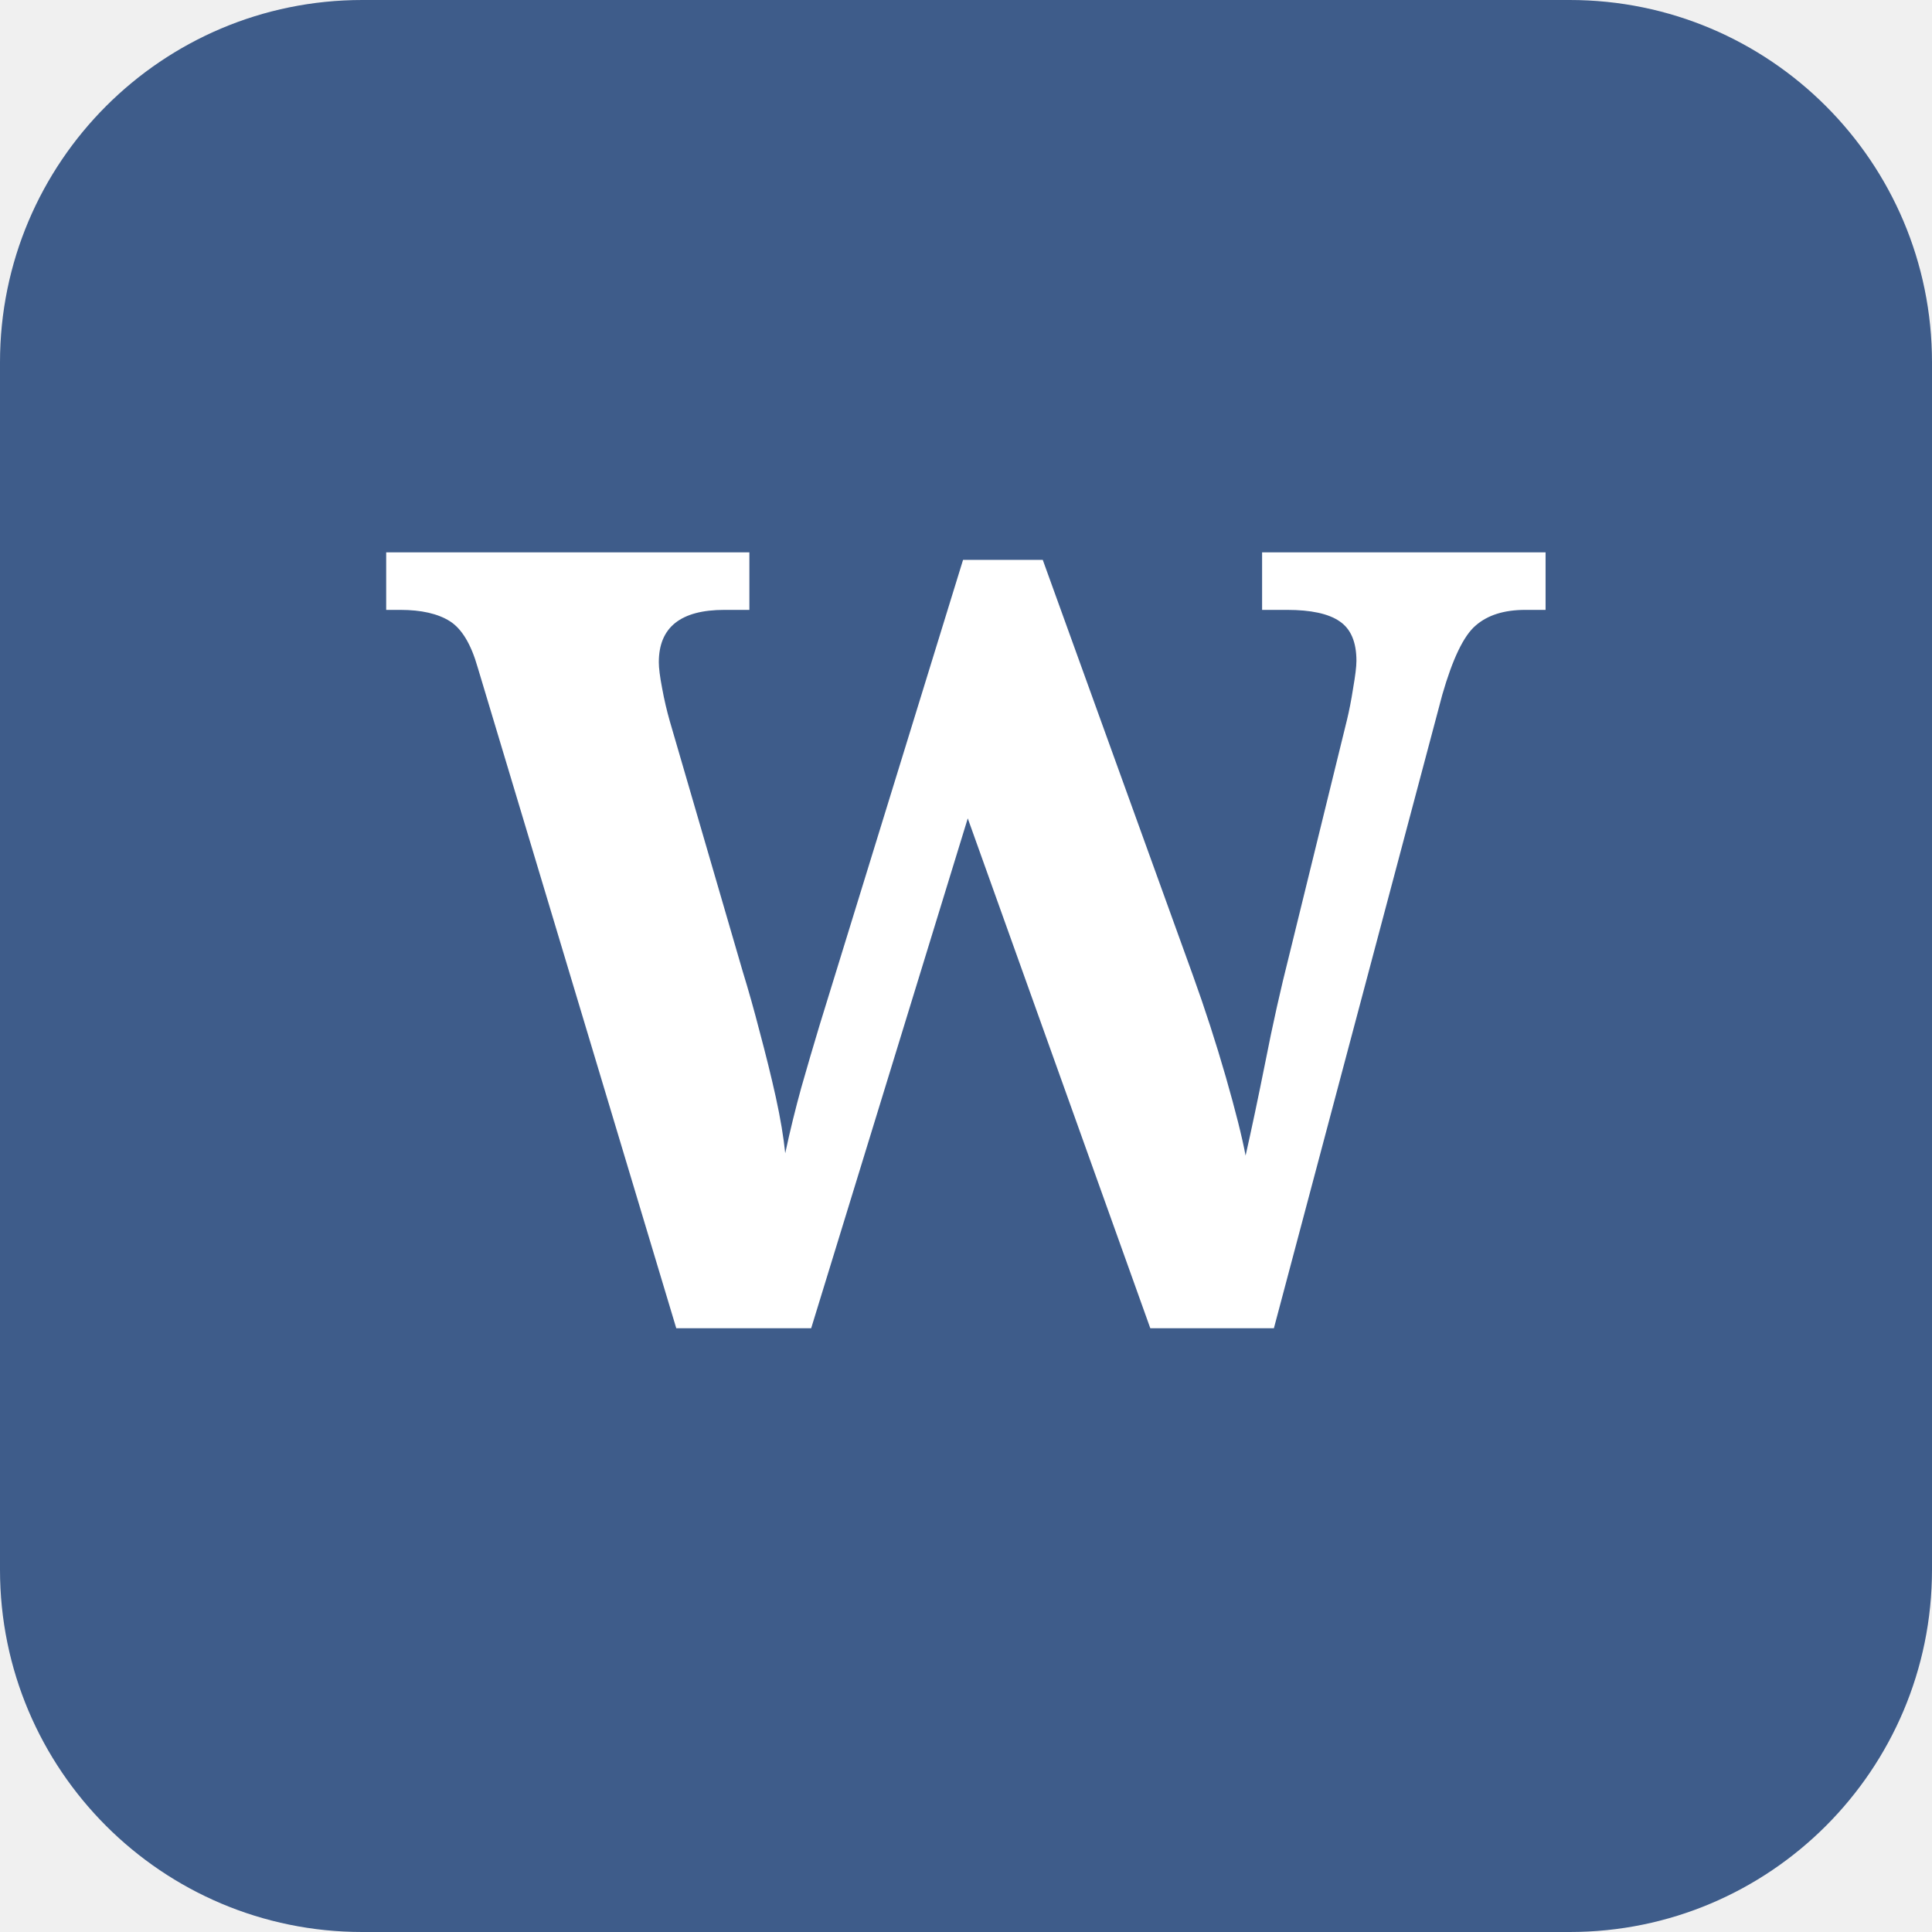
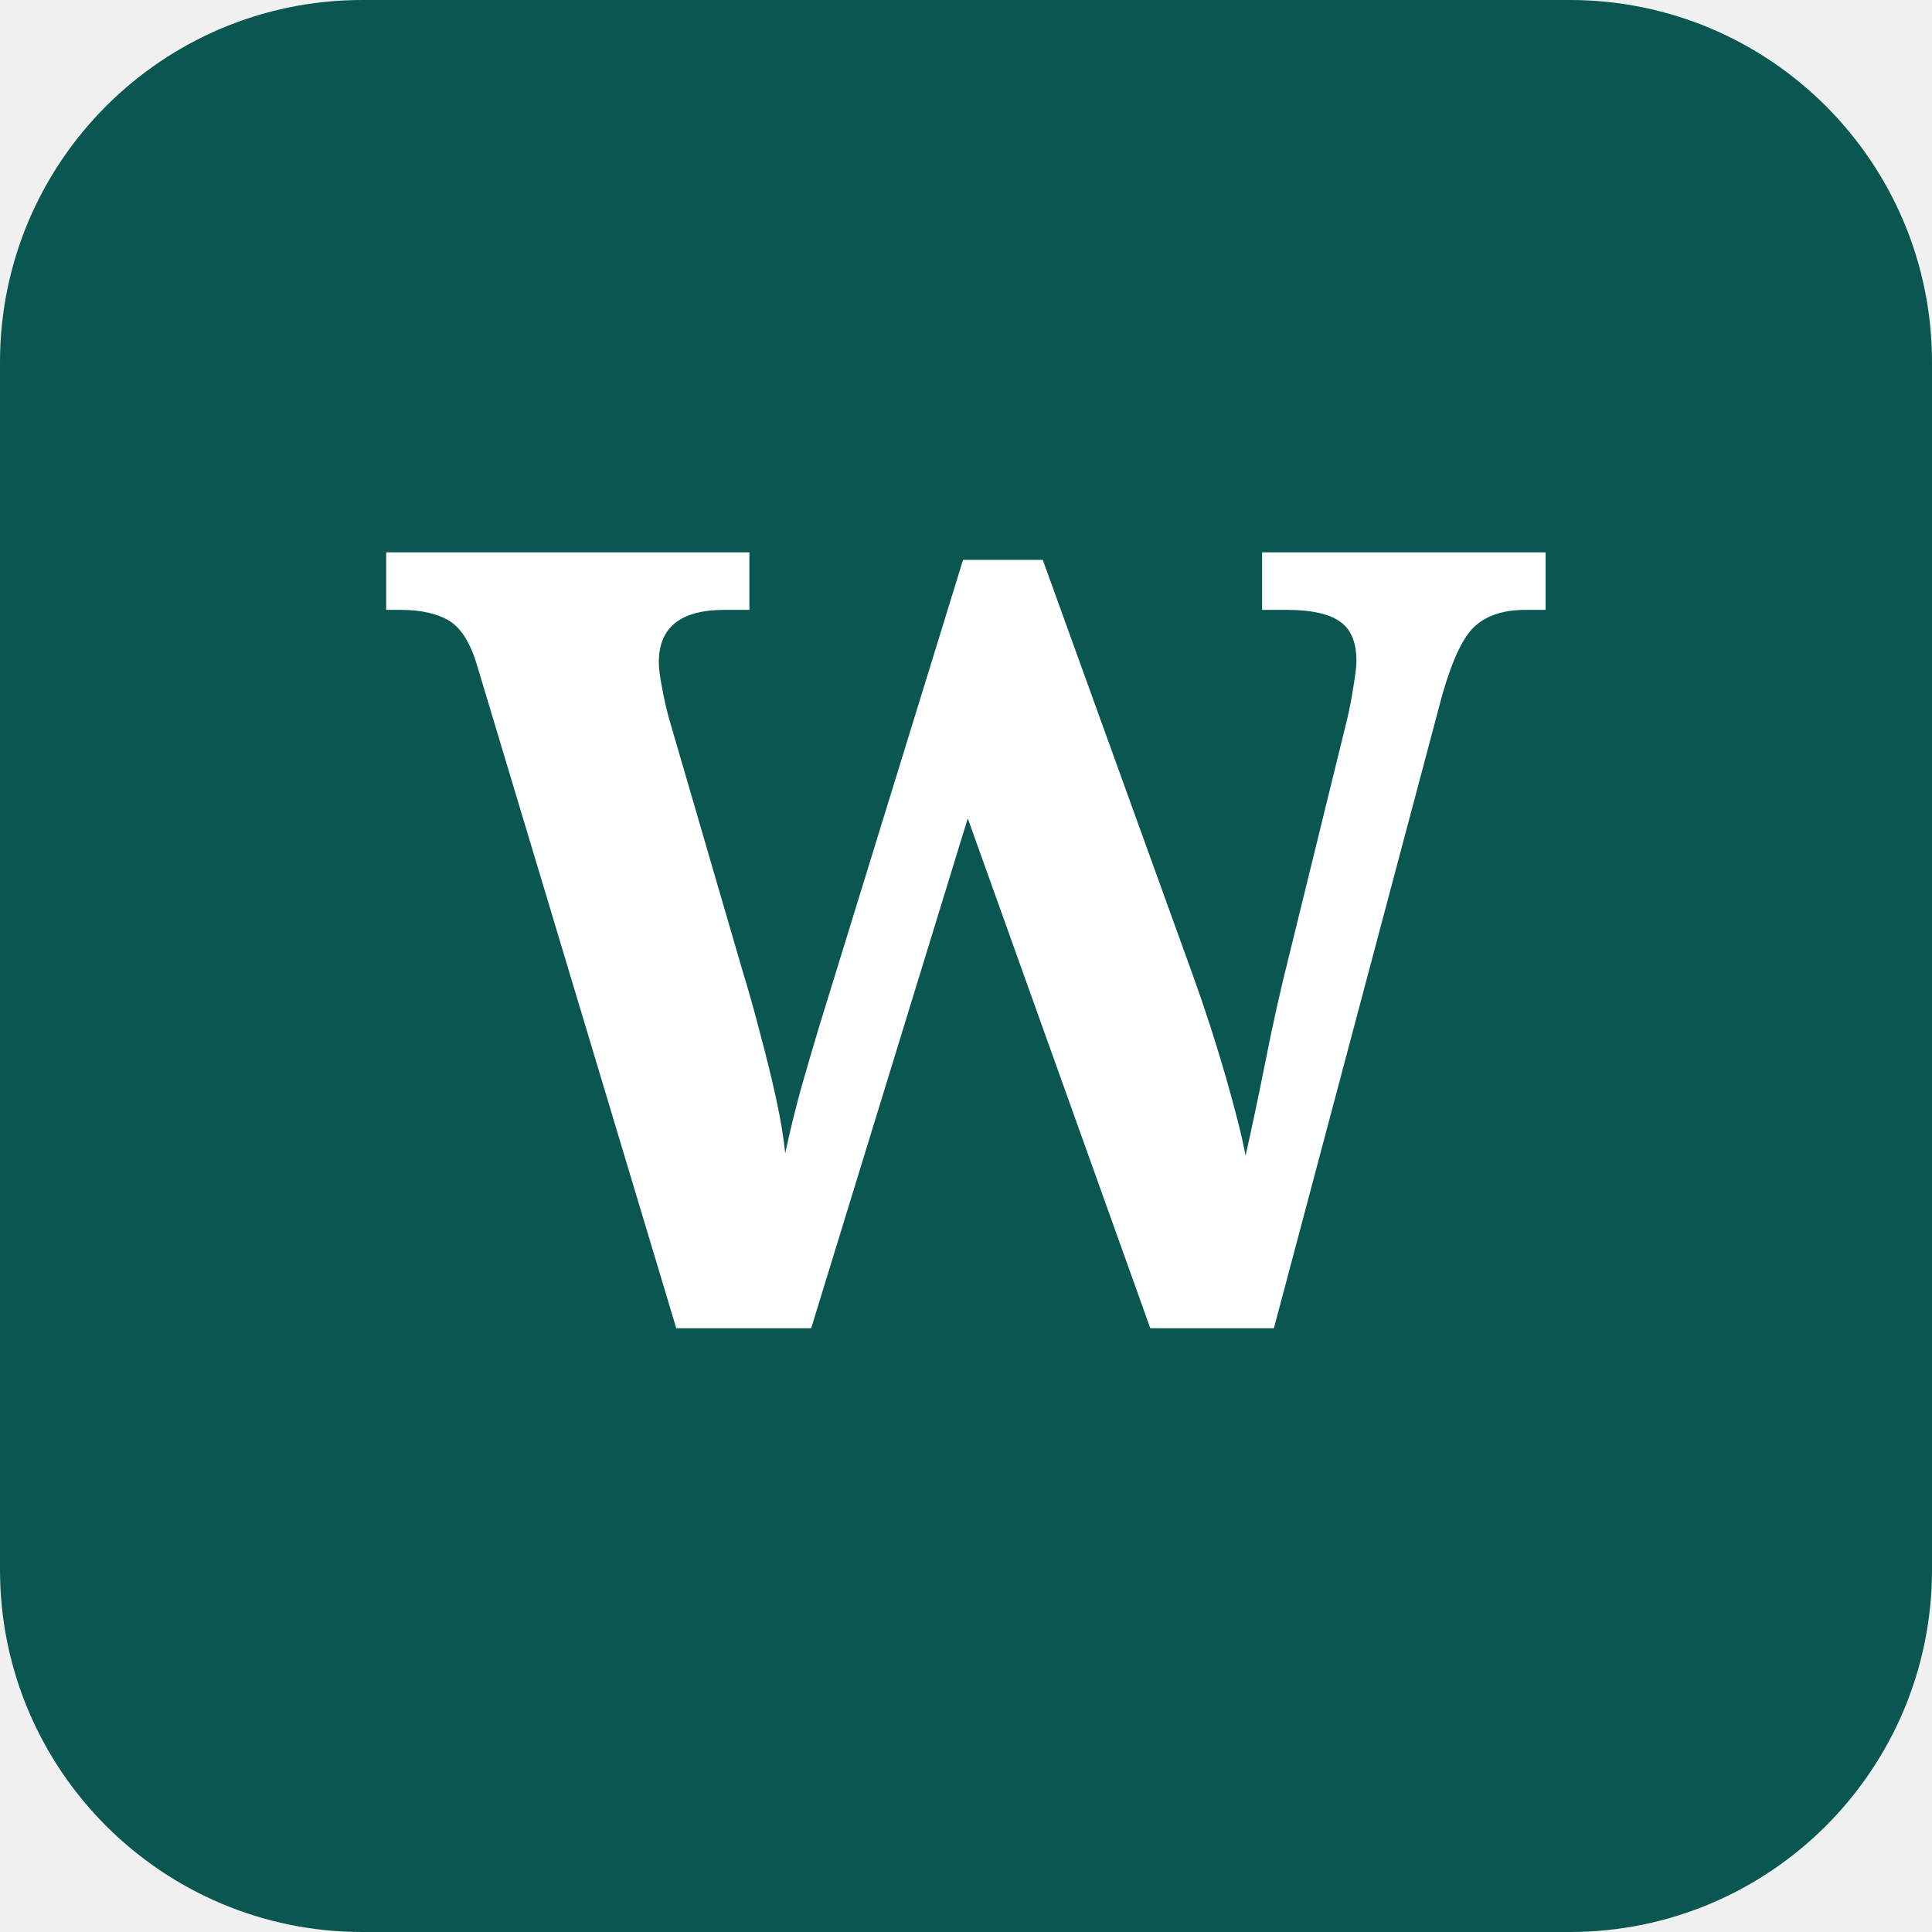
<svg xmlns="http://www.w3.org/2000/svg" viewBox="0 0 64 64">
-   <rect width="64" height="64" rx="12" fill="#3E5C8A" />
+   <rect width="64" height="64" rx="12" fill="#0A5650" />
  <text x="32" y="44" font-family="Georgia, serif" font-size="36" font-weight="700" fill="#fff" text-anchor="middle">W</text>
</svg>
